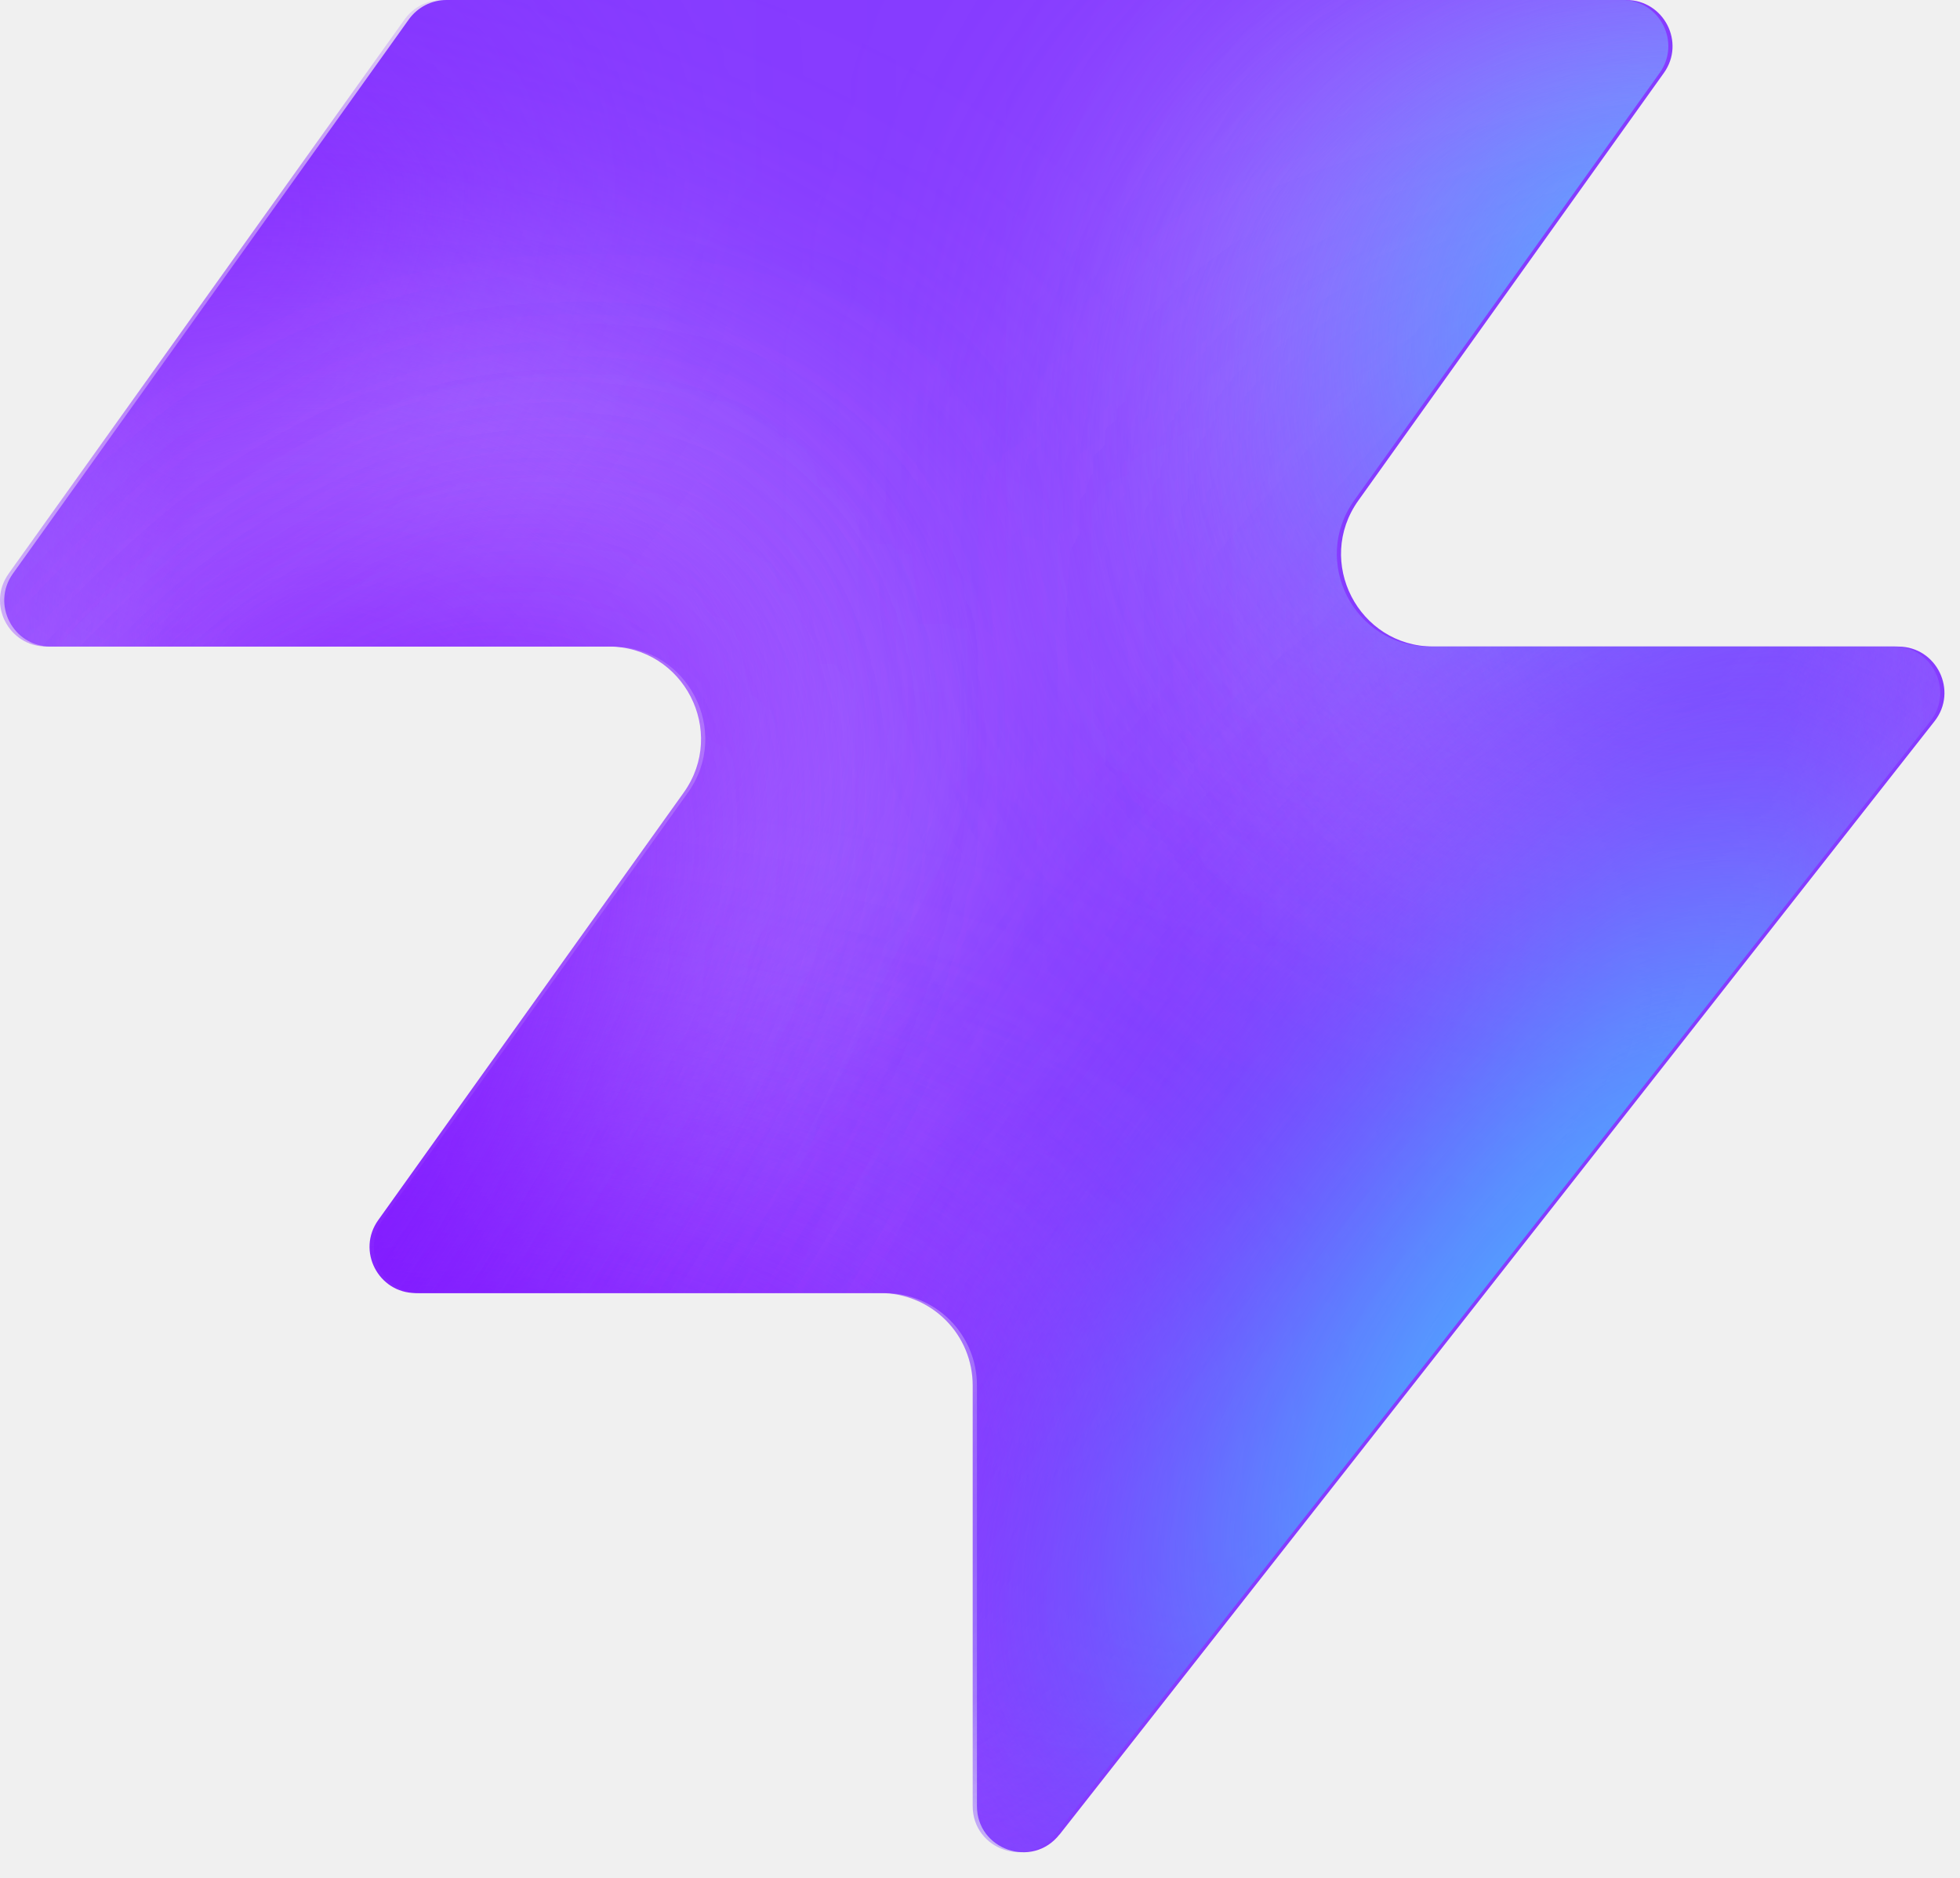
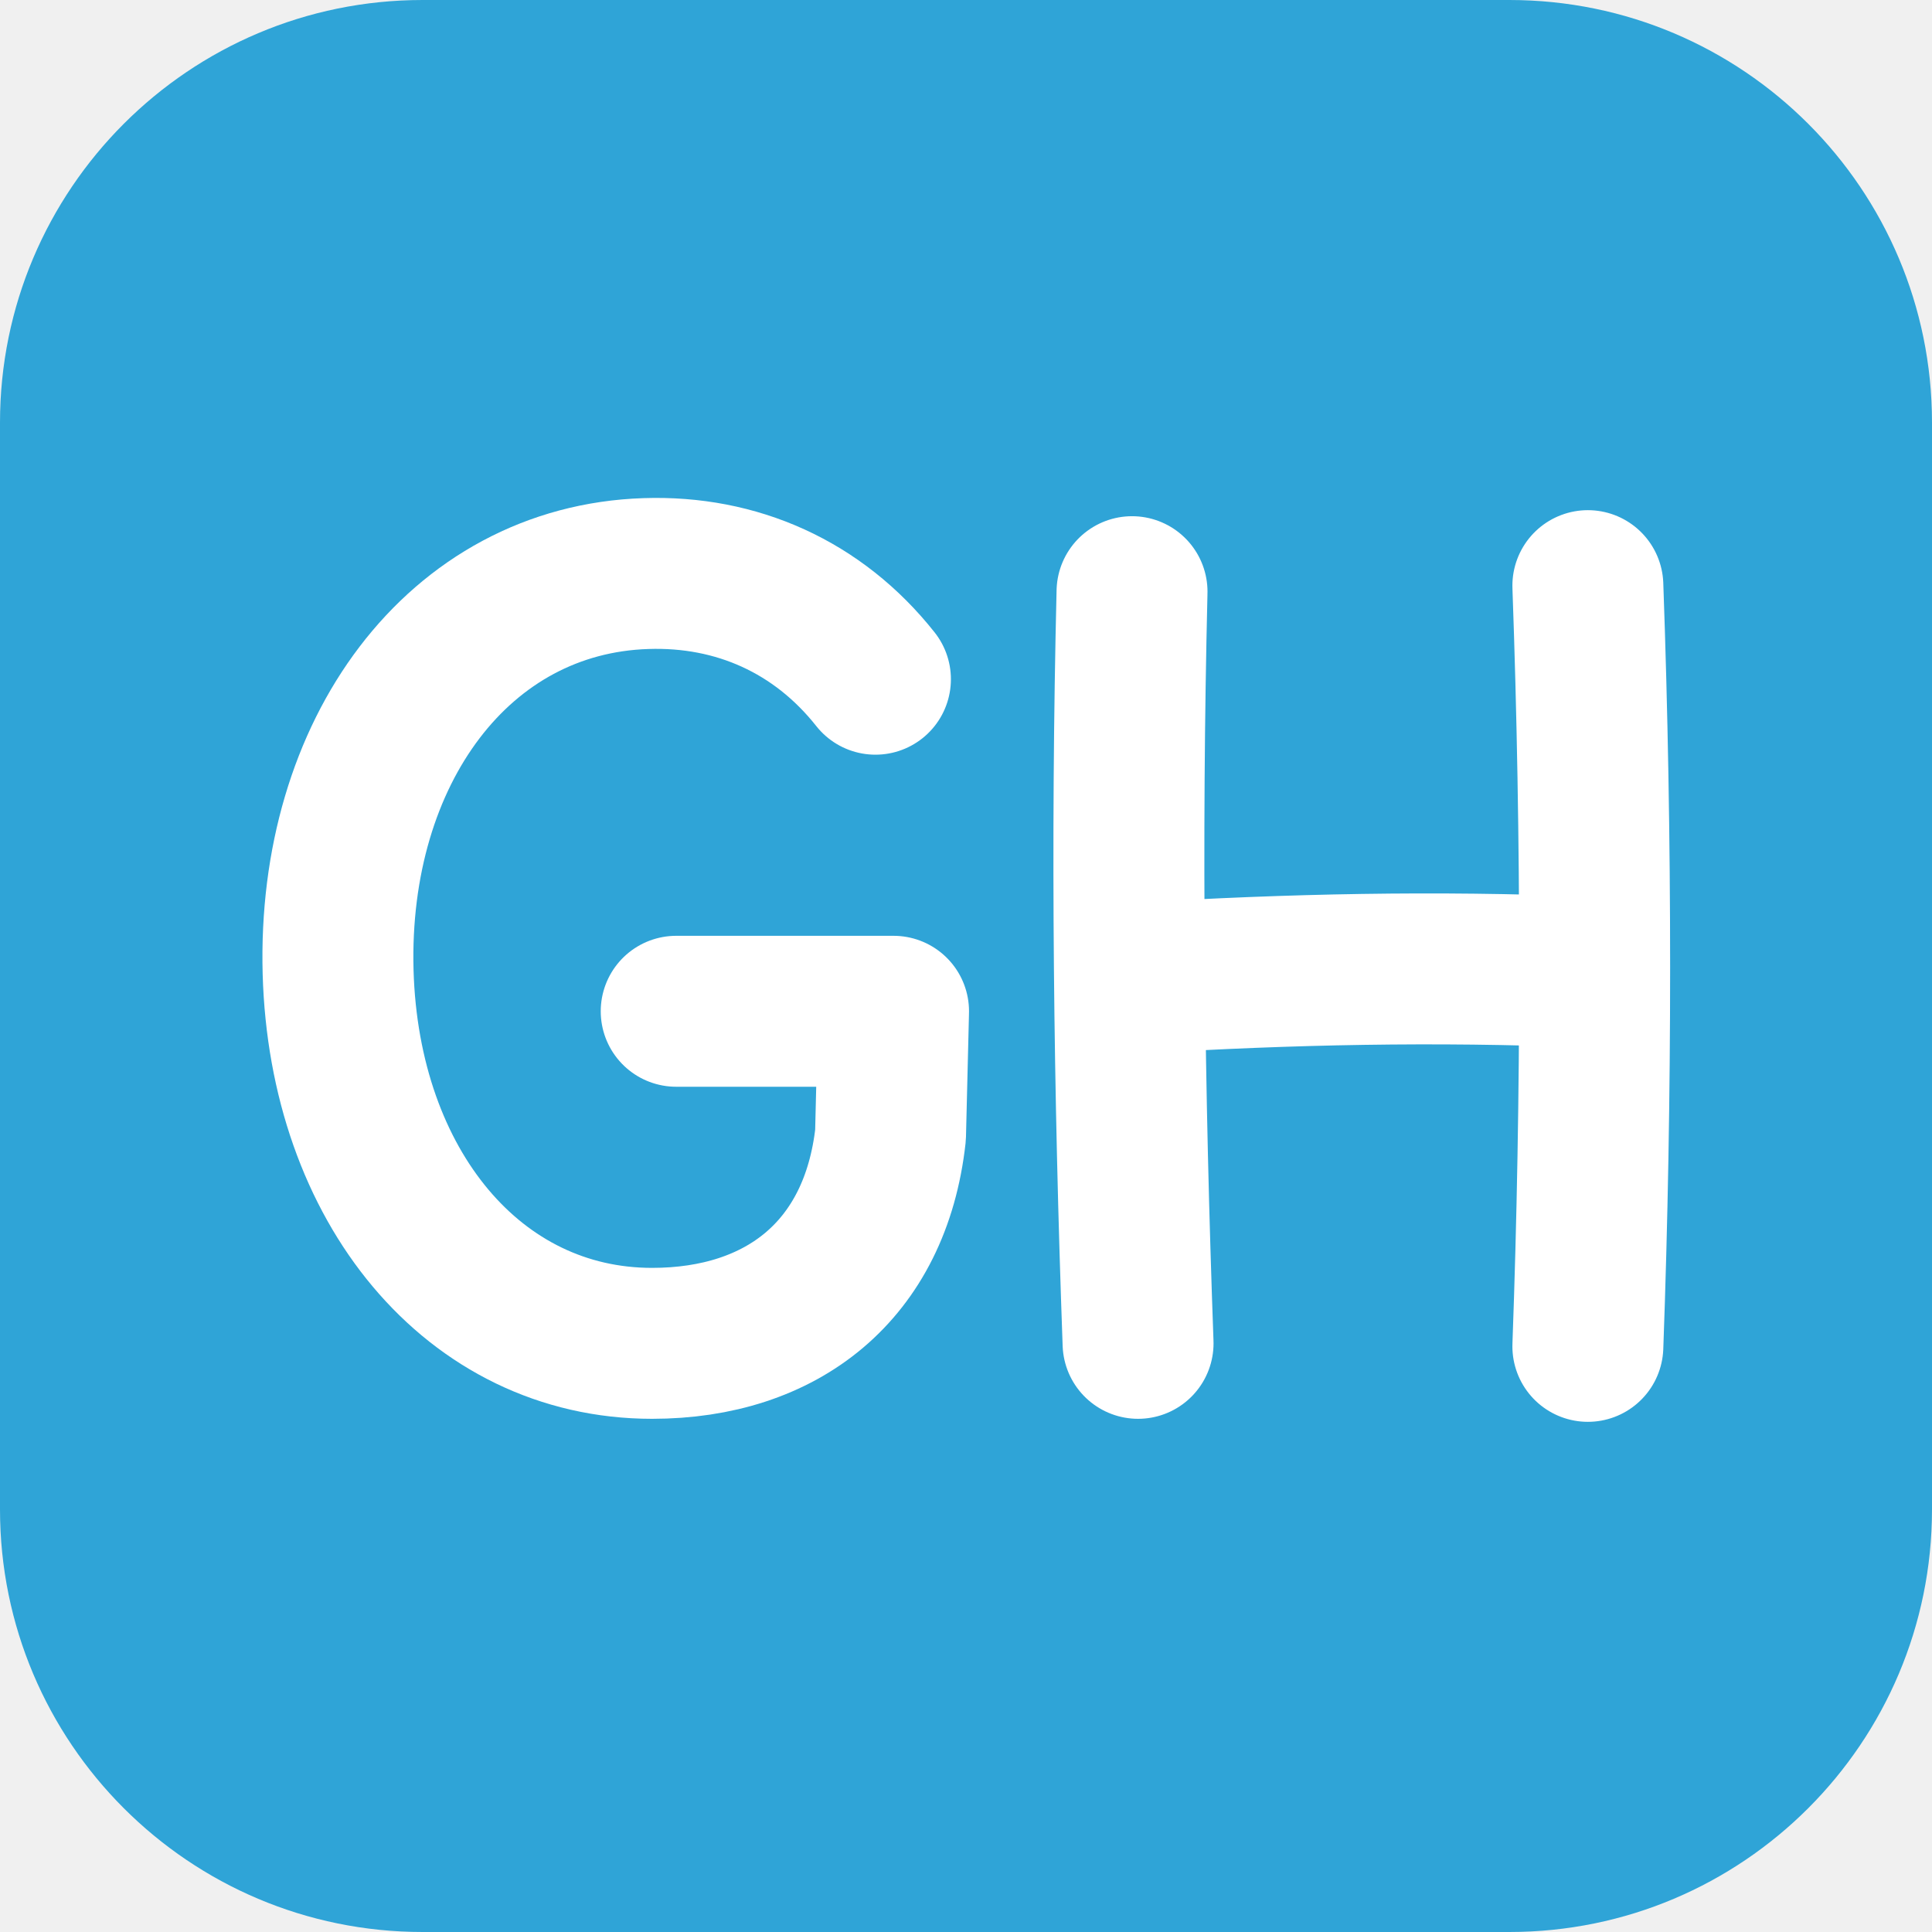
- <svg xmlns="http://www.w3.org/2000/svg" width="48" height="46" fill="none" viewBox="0 0 48 46">
-   <path fill="#863bff" d="M25.946 44.938c-.664.845-2.021.375-2.021-.698V33.937a2.26 2.26 0 0 0-2.262-2.262H10.287c-.92 0-1.456-1.04-.92-1.788l7.48-10.471c1.07-1.497 0-3.578-1.842-3.578H1.237c-.92 0-1.456-1.04-.92-1.788L10.013.474c.214-.297.556-.474.92-.474h28.894c.92 0 1.456 1.04.92 1.788l-7.48 10.471c-1.07 1.498 0 3.579 1.842 3.579h11.377c.943 0 1.473 1.088.89 1.83L25.947 44.94z" style="fill:#863bff;fill:color(display-p3 .525 .23 1);fill-opacity:1" />
-   <mask id="a" width="48" height="46" x="0" y="0" maskUnits="userSpaceOnUse" style="mask-type:alpha">
-     <path fill="#000" d="M25.842 44.938c-.664.844-2.021.375-2.021-.698V33.937a2.26 2.26 0 0 0-2.262-2.262H10.183c-.92 0-1.456-1.04-.92-1.788l7.48-10.471c1.07-1.498 0-3.579-1.842-3.579H1.133c-.92 0-1.456-1.04-.92-1.787L9.91.473c.214-.297.556-.474.92-.474h28.894c.92 0 1.456 1.04.92 1.788l-7.48 10.471c-1.07 1.498 0 3.578 1.842 3.578h11.377c.943 0 1.473 1.088.89 1.832L25.843 44.94z" style="fill:#000;fill-opacity:1" />
-   </mask>
-   <g mask="url(#a)">
-     <g filter="url(#b)">
-       <ellipse cx="5.508" cy="14.704" fill="#ede6ff" rx="5.508" ry="14.704" style="fill:#ede6ff;fill:color(display-p3 .927 .903 1);fill-opacity:1" transform="matrix(.00324 1 1 -.00324 -4.47 31.516)" />
-     </g>
-     <g filter="url(#c)">
-       <ellipse cx="10.399" cy="29.851" fill="#ede6ff" rx="10.399" ry="29.851" style="fill:#ede6ff;fill:color(display-p3 .927 .903 1);fill-opacity:1" transform="matrix(.00324 1 1 -.00324 -39.328 7.883)" />
-     </g>
-     <g filter="url(#d)">
-       <ellipse cx="5.508" cy="30.487" fill="#7e14ff" rx="5.508" ry="30.487" style="fill:#7e14ff;fill:color(display-p3 .492 .077 1);fill-opacity:1" transform="rotate(89.814 -25.913 -14.639)scale(1 -1)" />
-     </g>
-     <g filter="url(#e)">
-       <ellipse cx="5.508" cy="30.599" fill="#7e14ff" rx="5.508" ry="30.599" style="fill:#7e14ff;fill:color(display-p3 .492 .077 1);fill-opacity:1" transform="rotate(89.814 -32.644 -3.334)scale(1 -1)" />
-     </g>
-     <g filter="url(#f)">
-       <ellipse cx="5.508" cy="30.599" fill="#7e14ff" rx="5.508" ry="30.599" style="fill:#7e14ff;fill:color(display-p3 .492 .077 1);fill-opacity:1" transform="matrix(.00324 1 1 -.00324 -34.34 30.47)" />
-     </g>
-     <g filter="url(#g)">
-       <ellipse cx="14.072" cy="22.078" fill="#ede6ff" rx="14.072" ry="22.078" style="fill:#ede6ff;fill:color(display-p3 .927 .903 1);fill-opacity:1" transform="rotate(93.35 24.506 48.493)scale(-1 1)" />
-     </g>
-     <g filter="url(#h)">
-       <ellipse cx="3.47" cy="21.501" fill="#7e14ff" rx="3.47" ry="21.501" style="fill:#7e14ff;fill:color(display-p3 .492 .077 1);fill-opacity:1" transform="rotate(89.009 28.708 47.59)scale(-1 1)" />
-     </g>
-     <g filter="url(#i)">
-       <ellipse cx="3.47" cy="21.501" fill="#7e14ff" rx="3.47" ry="21.501" style="fill:#7e14ff;fill:color(display-p3 .492 .077 1);fill-opacity:1" transform="rotate(89.009 28.708 47.59)scale(-1 1)" />
-     </g>
-     <g filter="url(#j)">
-       <ellipse cx=".387" cy="8.972" fill="#7e14ff" rx="4.407" ry="29.108" style="fill:#7e14ff;fill:color(display-p3 .492 .077 1);fill-opacity:1" transform="rotate(39.51 .387 8.972)" />
-     </g>
-     <g filter="url(#k)">
-       <ellipse cx="47.523" cy="-6.092" fill="#7e14ff" rx="4.407" ry="29.108" style="fill:#7e14ff;fill:color(display-p3 .492 .077 1);fill-opacity:1" transform="rotate(37.892 47.523 -6.092)" />
-     </g>
-     <g filter="url(#l)">
-       <ellipse cx="41.412" cy="6.333" fill="#47bfff" rx="5.971" ry="9.665" style="fill:#47bfff;fill:color(display-p3 .28 .748 1);fill-opacity:1" transform="rotate(37.892 41.412 6.333)" />
-     </g>
-     <g filter="url(#m)">
-       <ellipse cx="-1.879" cy="38.332" fill="#7e14ff" rx="4.407" ry="29.108" style="fill:#7e14ff;fill:color(display-p3 .492 .077 1);fill-opacity:1" transform="rotate(37.892 -1.88 38.332)" />
-     </g>
-     <g filter="url(#n)">
-       <ellipse cx="-1.879" cy="38.332" fill="#7e14ff" rx="4.407" ry="29.108" style="fill:#7e14ff;fill:color(display-p3 .492 .077 1);fill-opacity:1" transform="rotate(37.892 -1.88 38.332)" />
-     </g>
-     <g filter="url(#o)">
-       <ellipse cx="35.651" cy="29.907" fill="#7e14ff" rx="4.407" ry="29.108" style="fill:#7e14ff;fill:color(display-p3 .492 .077 1);fill-opacity:1" transform="rotate(37.892 35.651 29.907)" />
-     </g>
-     <g filter="url(#p)">
-       <ellipse cx="38.418" cy="32.4" fill="#47bfff" rx="5.971" ry="15.297" style="fill:#47bfff;fill:color(display-p3 .28 .748 1);fill-opacity:1" transform="rotate(37.892 38.418 32.4)" />
-     </g>
+ <svg xmlns="http://www.w3.org/2000/svg" viewBox="0 0 64 64">
+   <rect width="64" height="64" rx="14" fill="#2FA4D7" />
+   <g fill="none" stroke="#fff" stroke-width="5" stroke-linecap="round" stroke-linejoin="round">
+     <path d="M29 22.5c-1.9-2.4-4.6-3.6-7.6-3.5-6.2.2-10.4 5.9-10.2 13.2.2 7.1 4.5 12.3 10.4 12.3 4.3 0 7.4-2.4 7.9-6.9l.1-4.1h-7.2" />
+     <path d="M37.5 19.6c-.2 8.3-.1 16.6.2 24.9M52.6 19.4c.3 8.4.3 16.9 0 25.2M37.8 32.4c4.9-.3 9.8-.4 14.7-.2" />
  </g>
-   <defs>
-     <filter id="b" width="60.045" height="41.654" x="-19.77" y="16.149" color-interpolation-filters="sRGB" filterUnits="userSpaceOnUse">
-       <feFlood flood-opacity="0" result="BackgroundImageFix" />
-       <feBlend in="SourceGraphic" in2="BackgroundImageFix" result="shape" />
-       <feGaussianBlur result="effect1_foregroundBlur_2002_17158" stdDeviation="7.659" />
-     </filter>
-     <filter id="c" width="90.34" height="51.437" x="-54.613" y="-7.533" color-interpolation-filters="sRGB" filterUnits="userSpaceOnUse">
-       <feFlood flood-opacity="0" result="BackgroundImageFix" />
-       <feBlend in="SourceGraphic" in2="BackgroundImageFix" result="shape" />
-       <feGaussianBlur result="effect1_foregroundBlur_2002_17158" stdDeviation="7.659" />
-     </filter>
-     <filter id="d" width="79.355" height="29.4" x="-49.64" y="2.03" color-interpolation-filters="sRGB" filterUnits="userSpaceOnUse">
-       <feFlood flood-opacity="0" result="BackgroundImageFix" />
-       <feBlend in="SourceGraphic" in2="BackgroundImageFix" result="shape" />
-       <feGaussianBlur result="effect1_foregroundBlur_2002_17158" stdDeviation="4.596" />
-     </filter>
-     <filter id="e" width="79.579" height="29.4" x="-45.045" y="20.029" color-interpolation-filters="sRGB" filterUnits="userSpaceOnUse">
-       <feFlood flood-opacity="0" result="BackgroundImageFix" />
-       <feBlend in="SourceGraphic" in2="BackgroundImageFix" result="shape" />
-       <feGaussianBlur result="effect1_foregroundBlur_2002_17158" stdDeviation="4.596" />
-     </filter>
-     <filter id="f" width="79.579" height="29.4" x="-43.513" y="21.178" color-interpolation-filters="sRGB" filterUnits="userSpaceOnUse">
-       <feFlood flood-opacity="0" result="BackgroundImageFix" />
-       <feBlend in="SourceGraphic" in2="BackgroundImageFix" result="shape" />
-       <feGaussianBlur result="effect1_foregroundBlur_2002_17158" stdDeviation="4.596" />
-     </filter>
-     <filter id="g" width="74.749" height="58.852" x="15.756" y="-17.901" color-interpolation-filters="sRGB" filterUnits="userSpaceOnUse">
-       <feFlood flood-opacity="0" result="BackgroundImageFix" />
-       <feBlend in="SourceGraphic" in2="BackgroundImageFix" result="shape" />
-       <feGaussianBlur result="effect1_foregroundBlur_2002_17158" stdDeviation="7.659" />
-     </filter>
-     <filter id="h" width="61.377" height="25.362" x="23.548" y="2.284" color-interpolation-filters="sRGB" filterUnits="userSpaceOnUse">
-       <feFlood flood-opacity="0" result="BackgroundImageFix" />
-       <feBlend in="SourceGraphic" in2="BackgroundImageFix" result="shape" />
-       <feGaussianBlur result="effect1_foregroundBlur_2002_17158" stdDeviation="4.596" />
-     </filter>
-     <filter id="i" width="61.377" height="25.362" x="23.548" y="2.284" color-interpolation-filters="sRGB" filterUnits="userSpaceOnUse">
-       <feFlood flood-opacity="0" result="BackgroundImageFix" />
-       <feBlend in="SourceGraphic" in2="BackgroundImageFix" result="shape" />
-       <feGaussianBlur result="effect1_foregroundBlur_2002_17158" stdDeviation="4.596" />
-     </filter>
-     <filter id="j" width="56.045" height="63.649" x="-27.636" y="-22.853" color-interpolation-filters="sRGB" filterUnits="userSpaceOnUse">
-       <feFlood flood-opacity="0" result="BackgroundImageFix" />
-       <feBlend in="SourceGraphic" in2="BackgroundImageFix" result="shape" />
-       <feGaussianBlur result="effect1_foregroundBlur_2002_17158" stdDeviation="4.596" />
-     </filter>
-     <filter id="k" width="54.814" height="64.646" x="20.116" y="-38.415" color-interpolation-filters="sRGB" filterUnits="userSpaceOnUse">
-       <feFlood flood-opacity="0" result="BackgroundImageFix" />
-       <feBlend in="SourceGraphic" in2="BackgroundImageFix" result="shape" />
-       <feGaussianBlur result="effect1_foregroundBlur_2002_17158" stdDeviation="4.596" />
-     </filter>
-     <filter id="l" width="33.541" height="35.313" x="24.641" y="-11.323" color-interpolation-filters="sRGB" filterUnits="userSpaceOnUse">
-       <feFlood flood-opacity="0" result="BackgroundImageFix" />
-       <feBlend in="SourceGraphic" in2="BackgroundImageFix" result="shape" />
-       <feGaussianBlur result="effect1_foregroundBlur_2002_17158" stdDeviation="4.596" />
-     </filter>
-     <filter id="m" width="54.814" height="64.646" x="-29.286" y="6.009" color-interpolation-filters="sRGB" filterUnits="userSpaceOnUse">
-       <feFlood flood-opacity="0" result="BackgroundImageFix" />
-       <feBlend in="SourceGraphic" in2="BackgroundImageFix" result="shape" />
-       <feGaussianBlur result="effect1_foregroundBlur_2002_17158" stdDeviation="4.596" />
-     </filter>
-     <filter id="n" width="54.814" height="64.646" x="-29.286" y="6.009" color-interpolation-filters="sRGB" filterUnits="userSpaceOnUse">
-       <feFlood flood-opacity="0" result="BackgroundImageFix" />
-       <feBlend in="SourceGraphic" in2="BackgroundImageFix" result="shape" />
-       <feGaussianBlur result="effect1_foregroundBlur_2002_17158" stdDeviation="4.596" />
-     </filter>
-     <filter id="o" width="54.814" height="64.646" x="8.244" y="-2.416" color-interpolation-filters="sRGB" filterUnits="userSpaceOnUse">
-       <feFlood flood-opacity="0" result="BackgroundImageFix" />
-       <feBlend in="SourceGraphic" in2="BackgroundImageFix" result="shape" />
-       <feGaussianBlur result="effect1_foregroundBlur_2002_17158" stdDeviation="4.596" />
-     </filter>
-     <filter id="p" width="39.409" height="43.623" x="18.713" y="10.588" color-interpolation-filters="sRGB" filterUnits="userSpaceOnUse">
-       <feFlood flood-opacity="0" result="BackgroundImageFix" />
-       <feBlend in="SourceGraphic" in2="BackgroundImageFix" result="shape" />
-       <feGaussianBlur result="effect1_foregroundBlur_2002_17158" stdDeviation="4.596" />
-     </filter>
-   </defs>
</svg>
